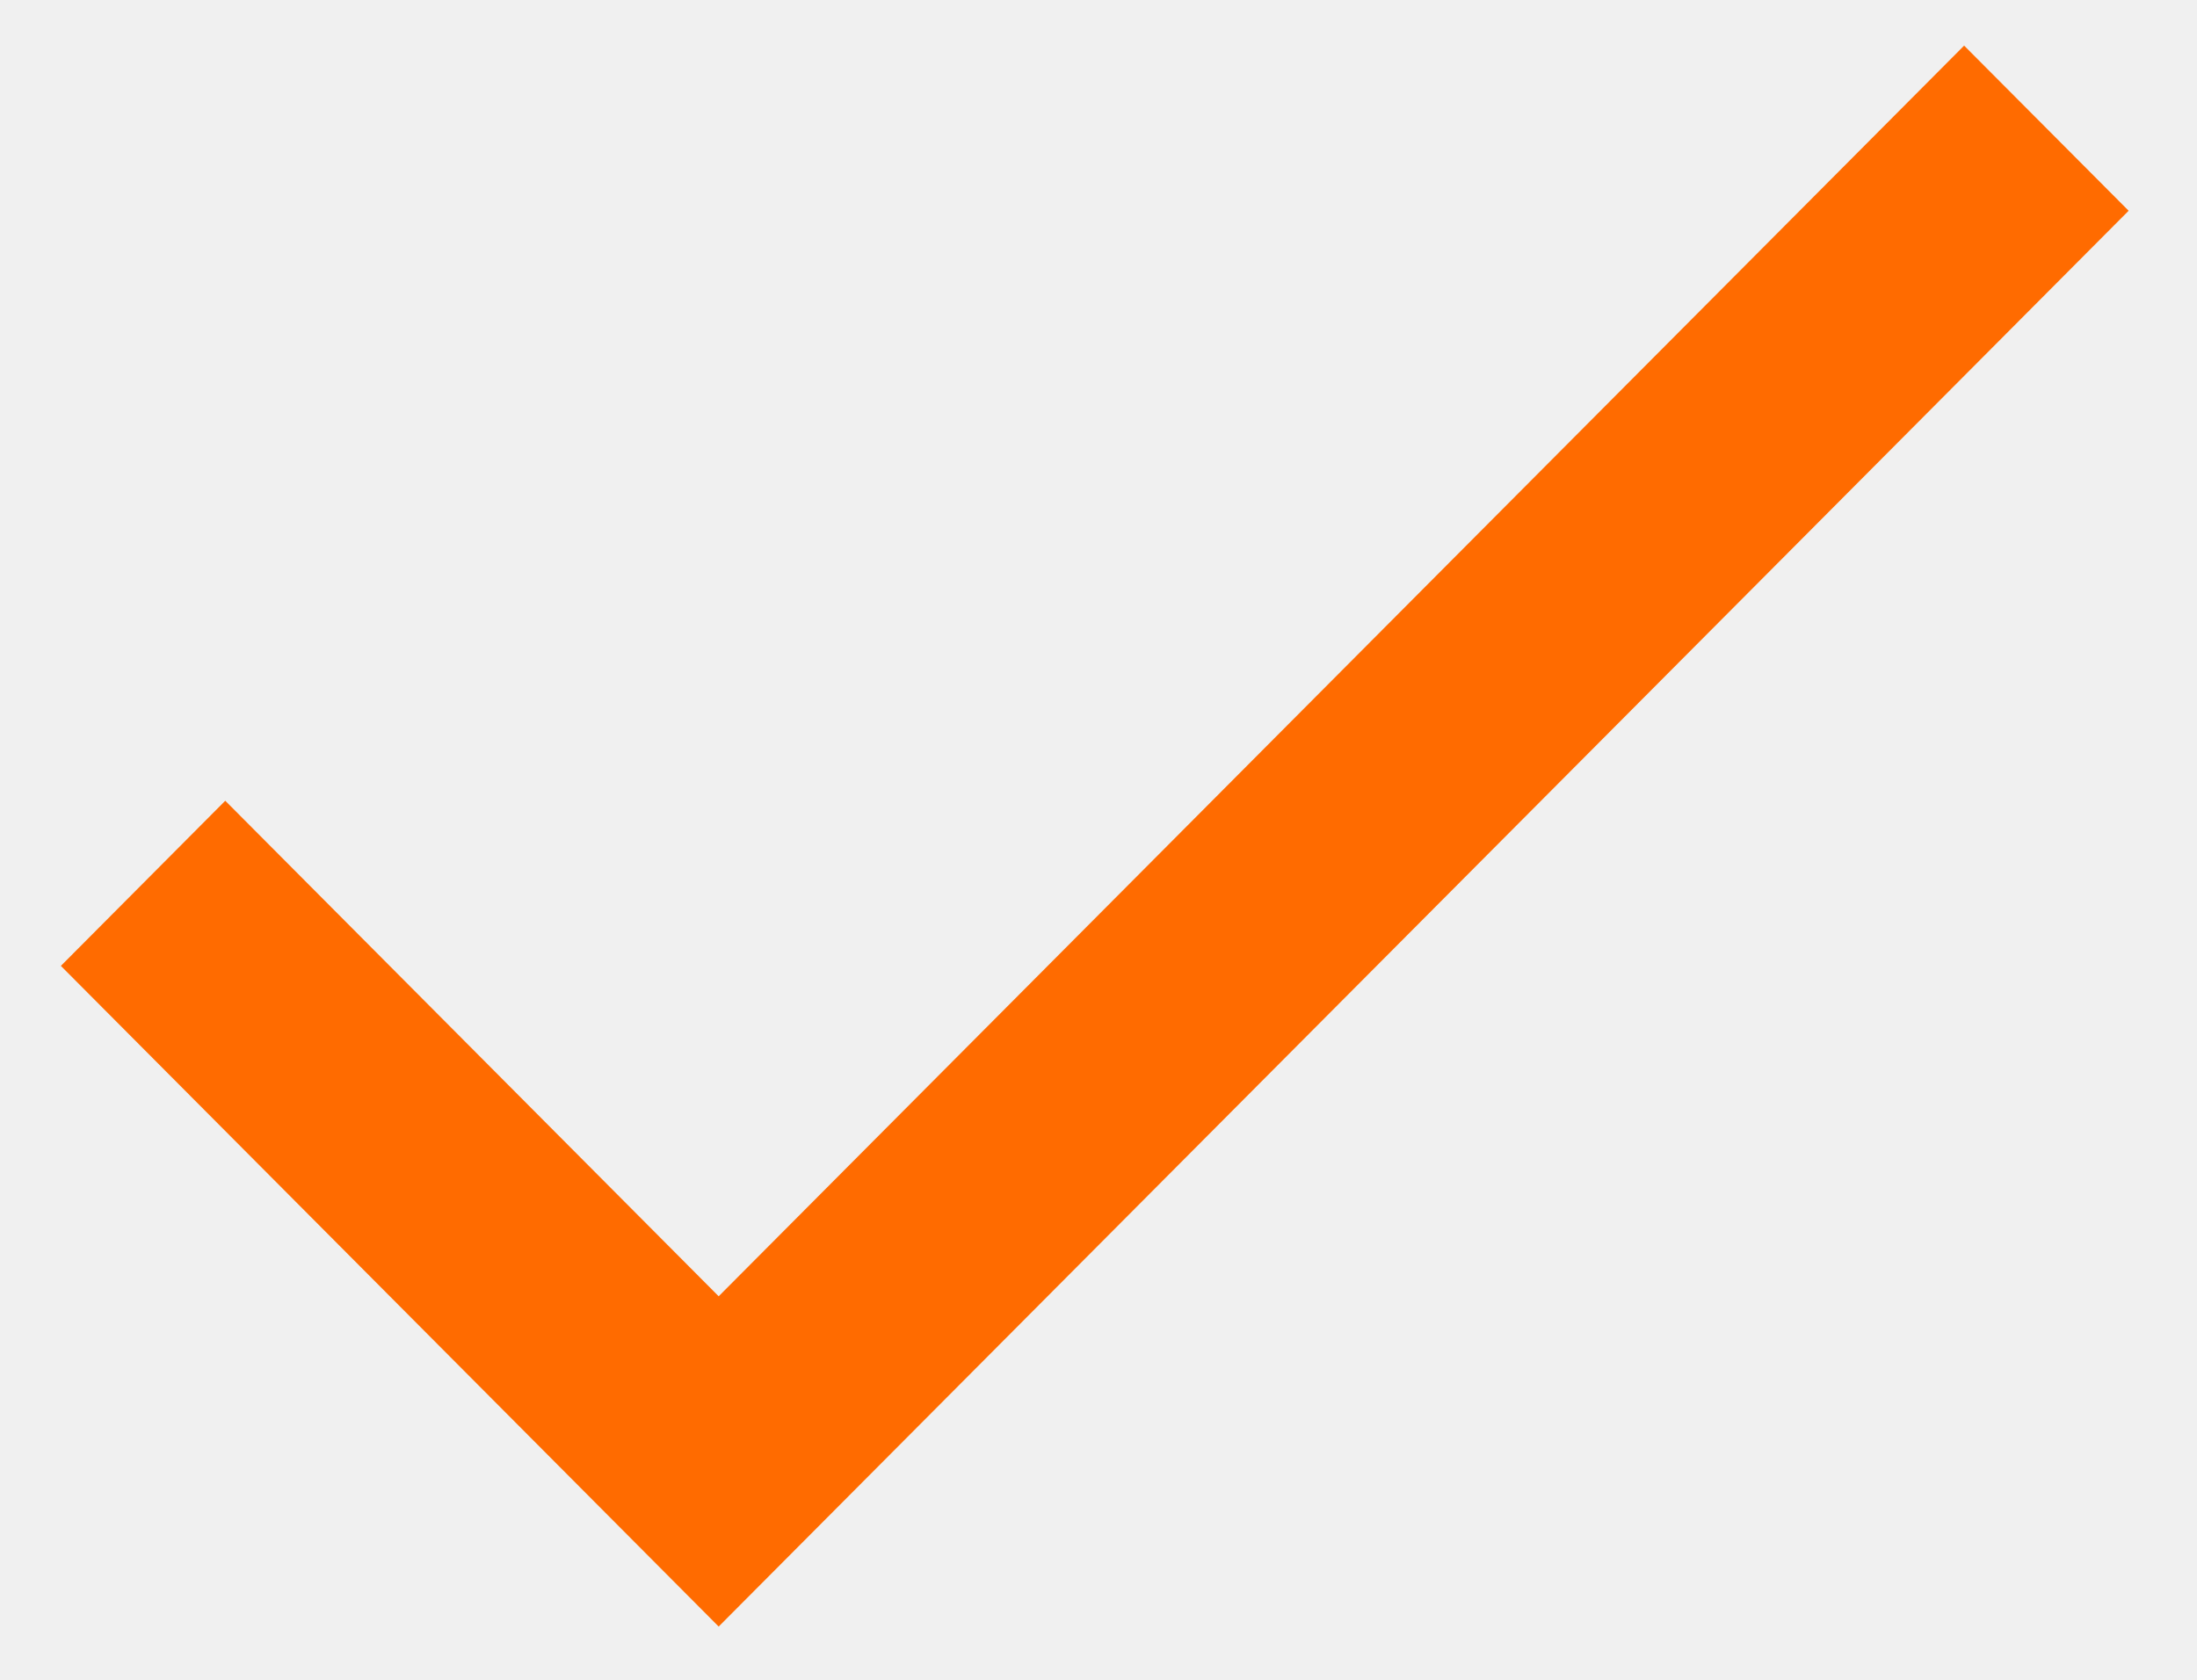
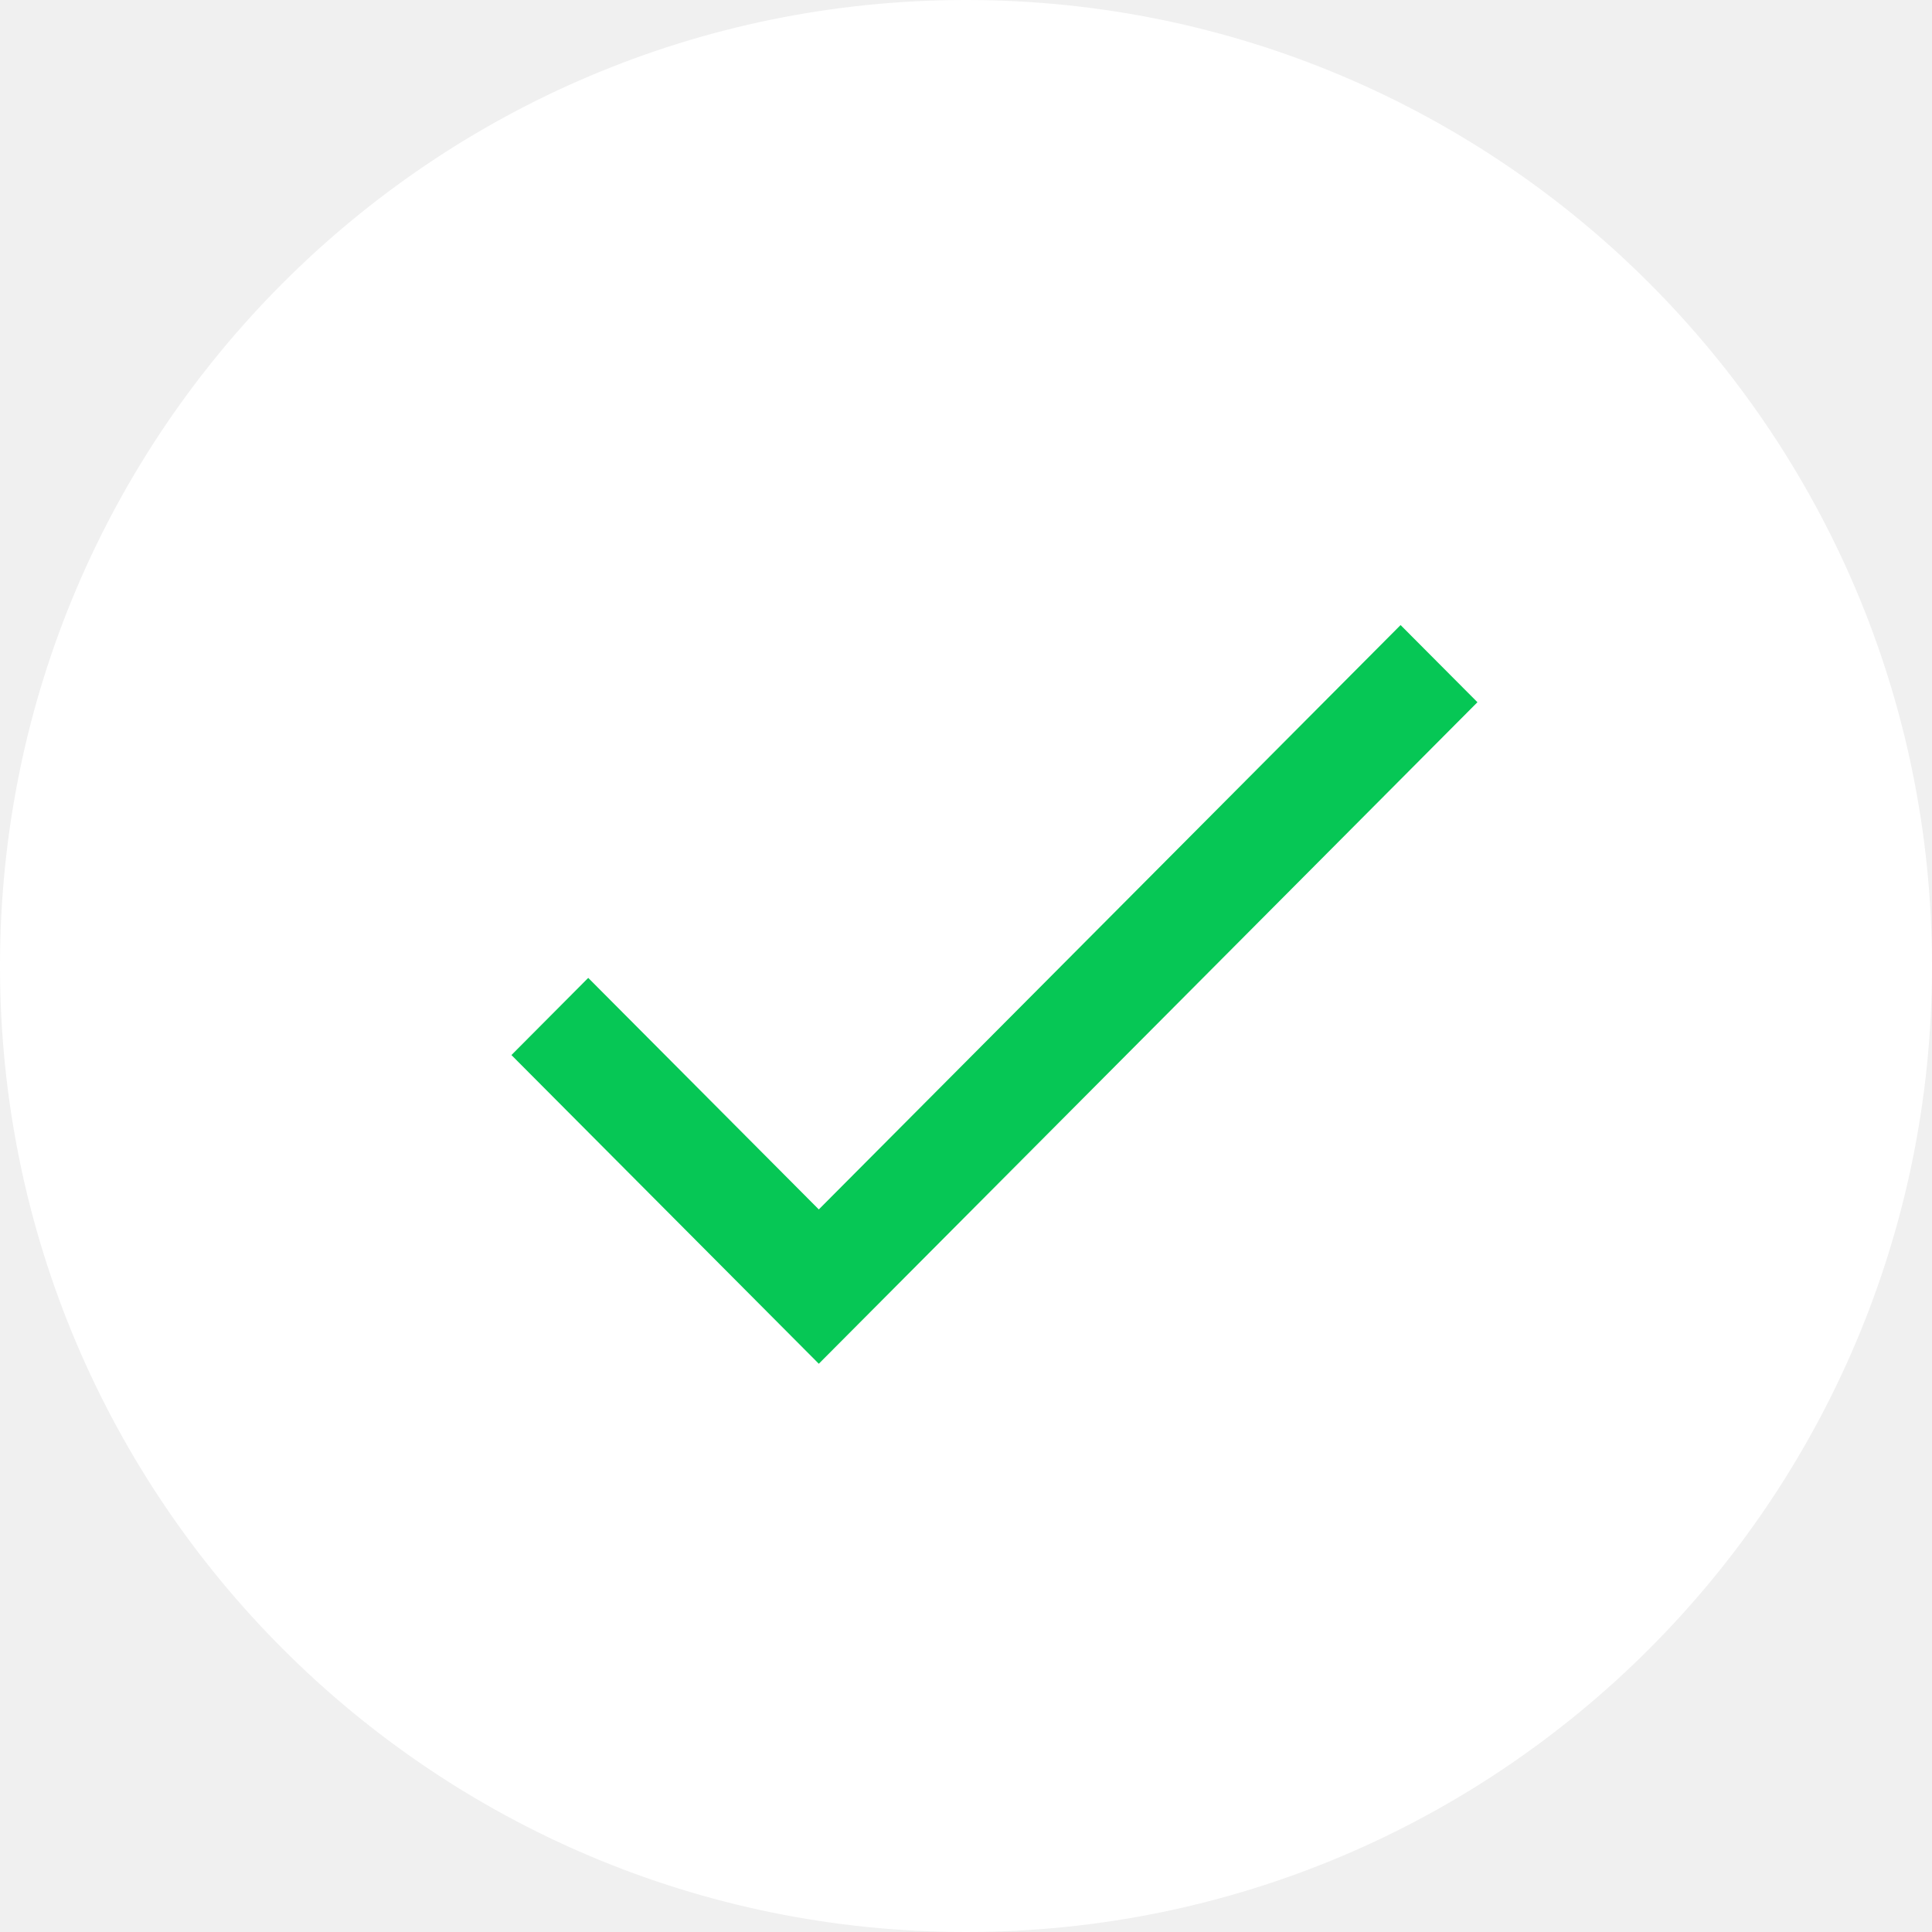
- <svg xmlns="http://www.w3.org/2000/svg" width="17" height="13" viewBox="0 0 17 13" fill="none">
-   <path d="M5.561 10.032L1.743 6.197L0.471 7.475L5.561 12.588L16.471 1.631L15.198 0.353L5.561 10.032Z" fill="#FF6B00" />
+ <svg xmlns="http://www.w3.org/2000/svg" width="32" height="32" viewBox="0 0 32 32" fill="none">
+   <g clip-path="url(#clip0_2456_8410)">
+     <rect width="32" height="32" rx="16" fill="white" />
+     <path d="M13.562 20.032L9.743 16.197L8.471 17.475L13.562 22.588L24.471 11.631L23.198 10.353L13.562 20.032Z" fill="#06C755" />
+   </g>
+   <defs>
+     <clipPath id="clip0_2456_8410">
+       <rect width="32" height="32" rx="16" fill="white" />
+     </clipPath>
+   </defs>
</svg>
